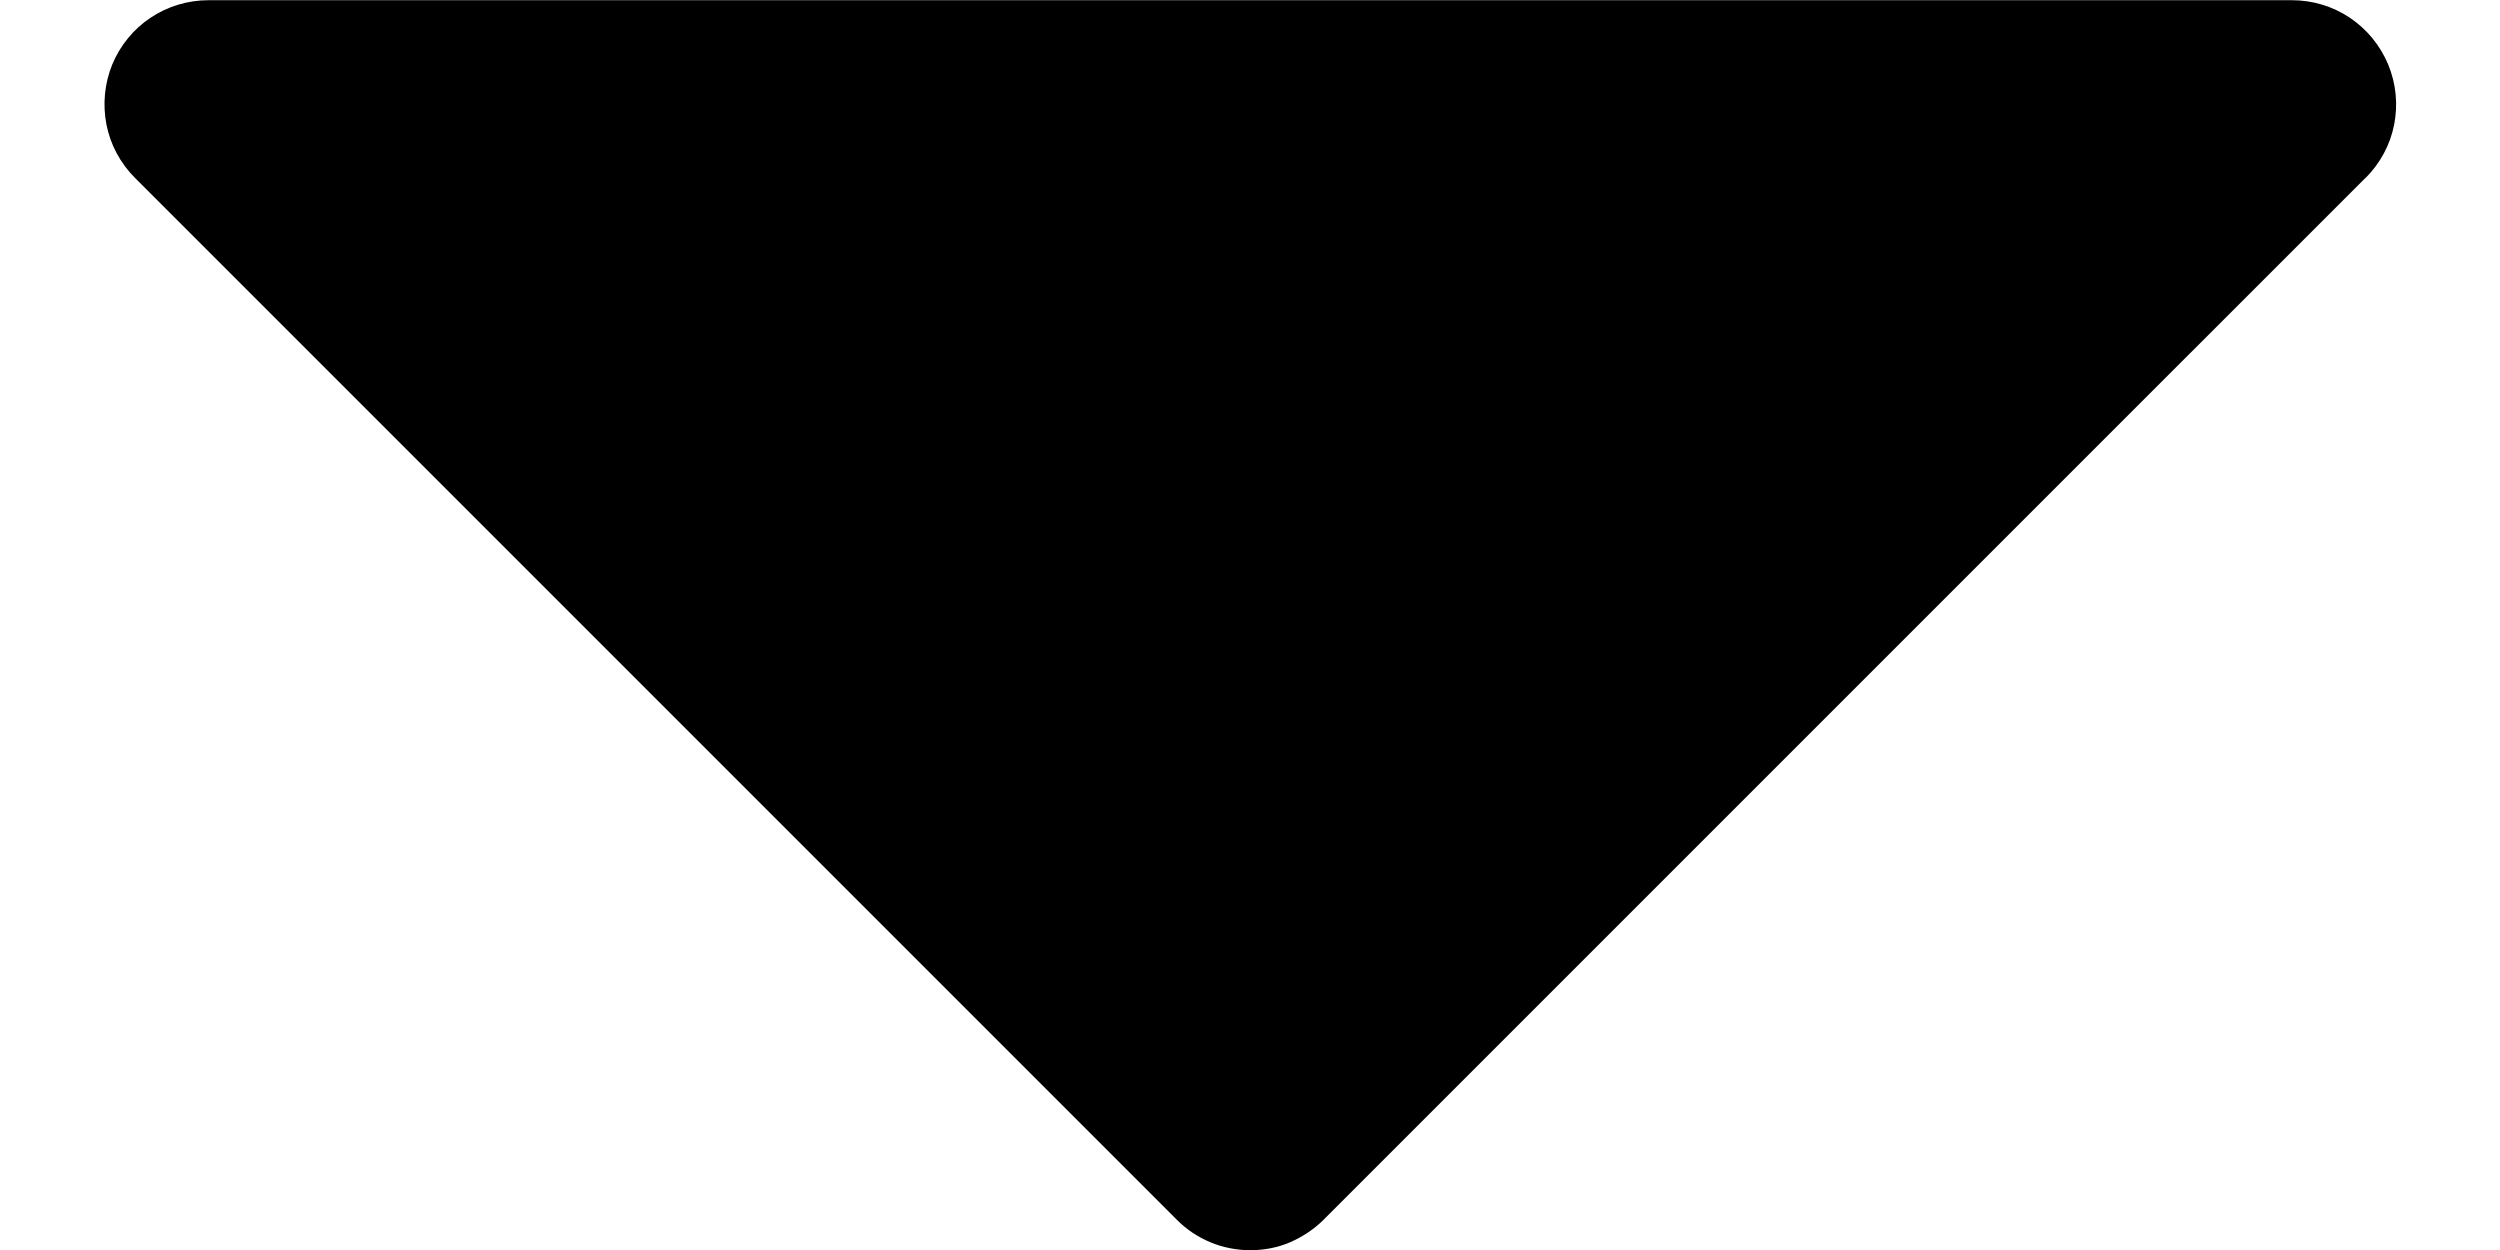
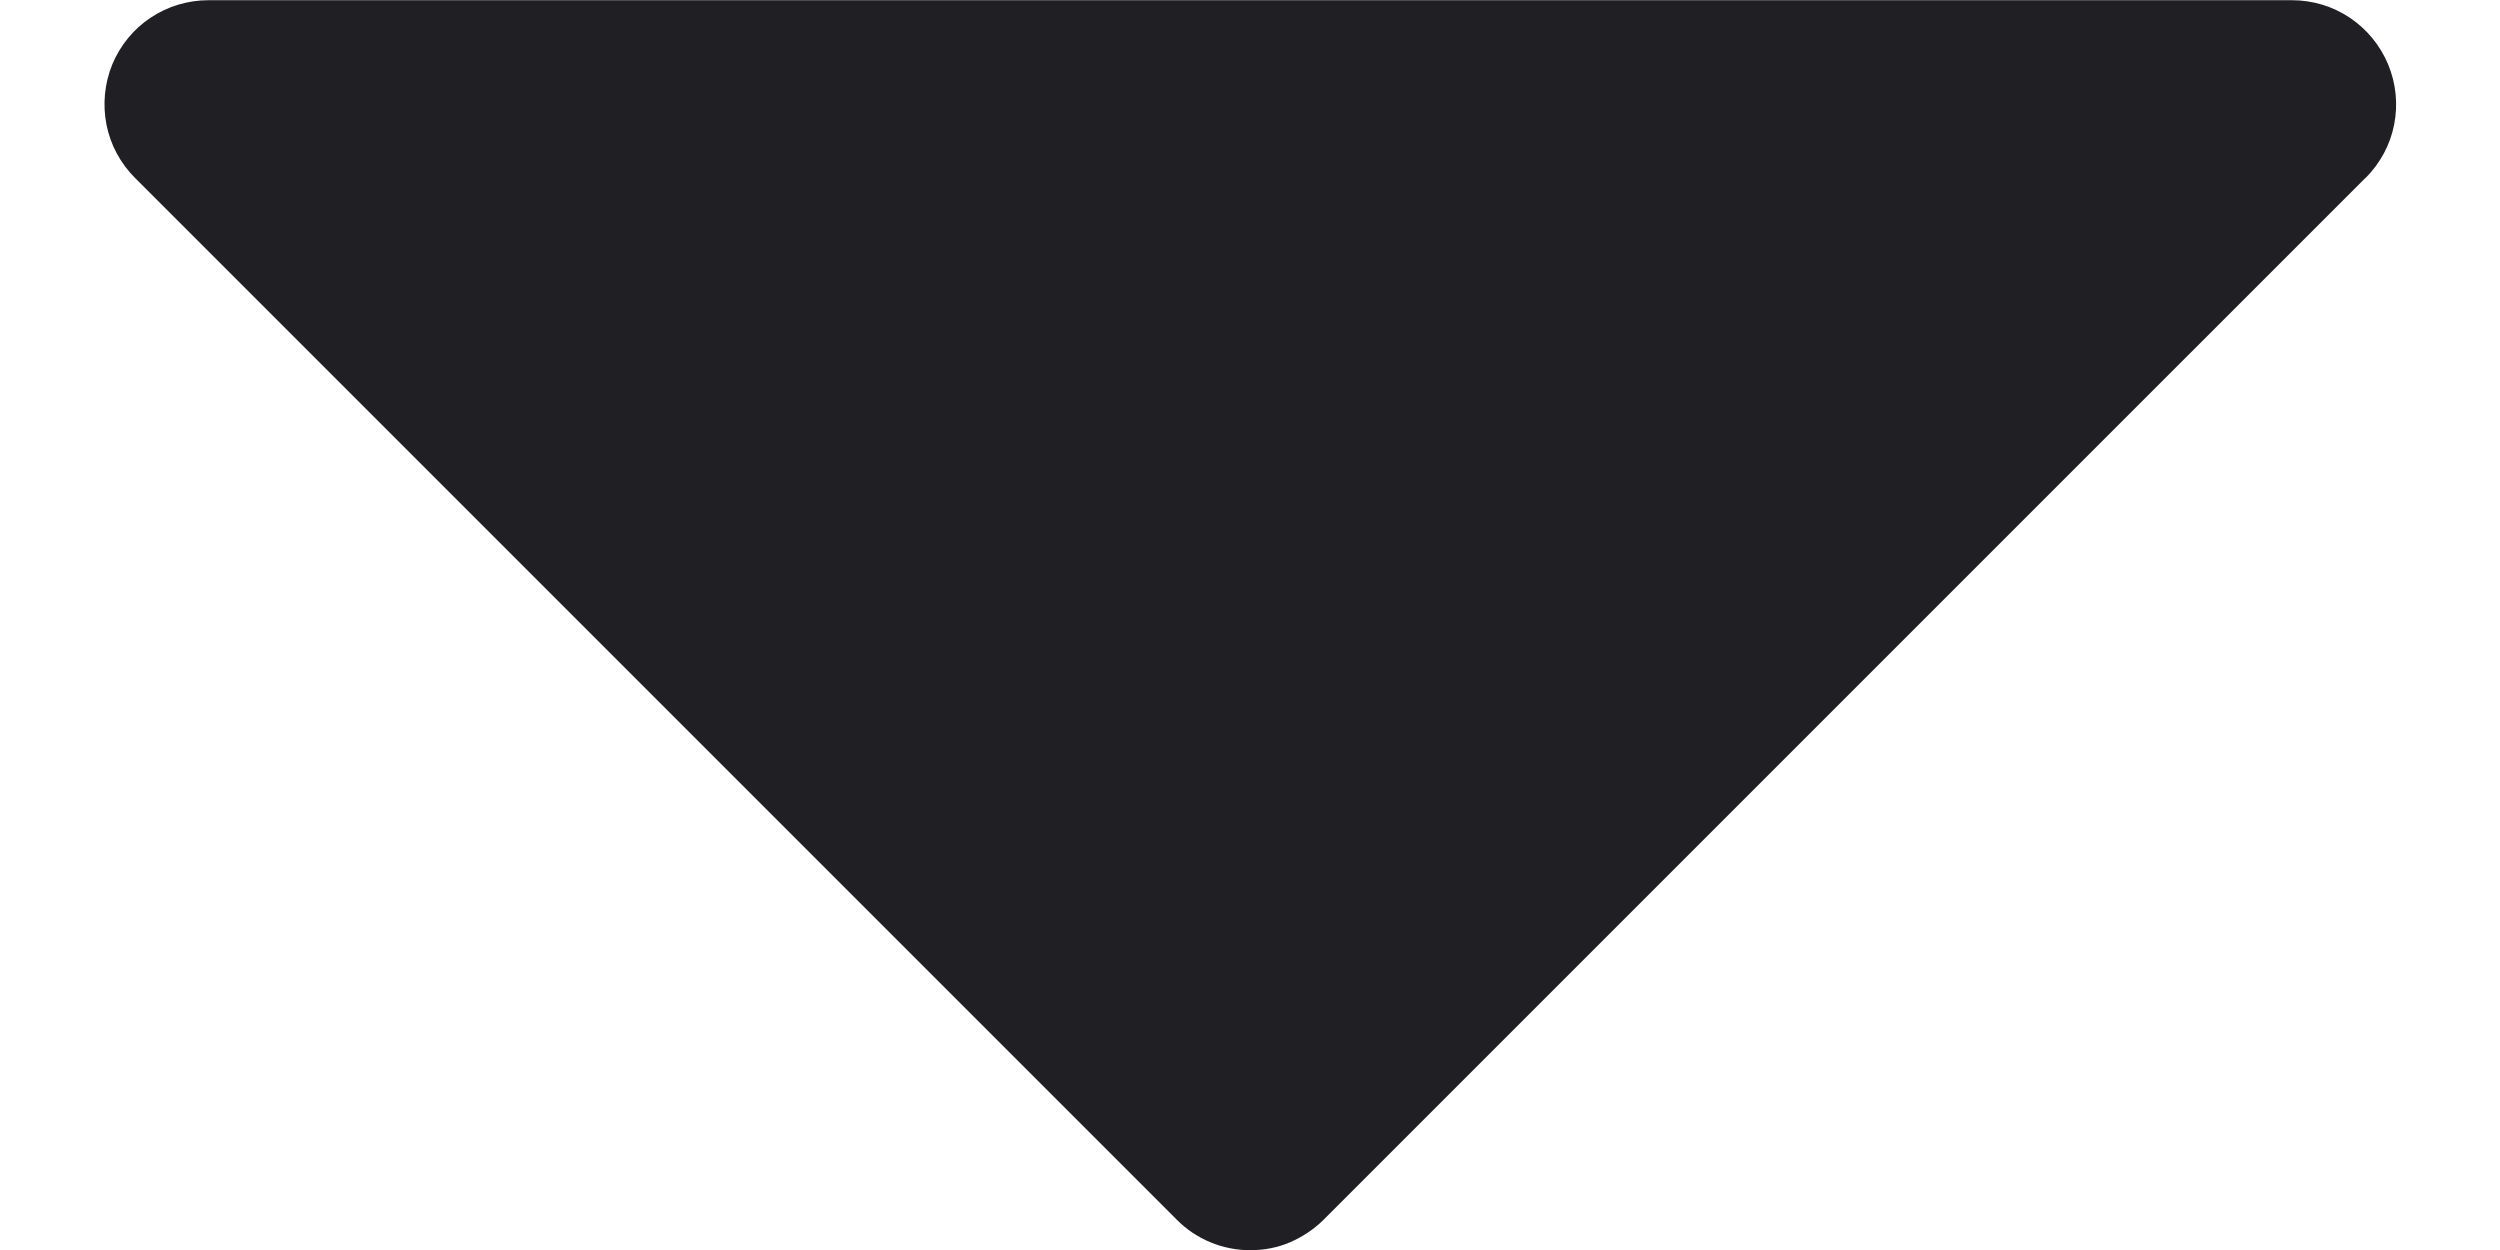
<svg xmlns="http://www.w3.org/2000/svg" fill="none" height="6" viewBox="0 0 12 6" width="12">
-   <path d="m11.354.854-5 5c-.046.046-.102.083-.162.109s-.126.038-.191.038-.131-.013-.191-.038-.116-.062-.162-.109l-5-5c-.07-.07-.118-.159-.137-.256-.019-.097-.009-.198.028-.289.038-.091.102-.17.184-.224.082-.055.179-.084.278-.084h10c.099-0.0.196.029.278.084.082.055.146.133.184.224.038.091.048.192.029.289-.019.097-.067.186-.137.256z" fill="currentColor" />
+   <path d="m11.354.854-5 5c-.046.046-.102.083-.162.109s-.126.038-.191.038-.131-.013-.191-.038-.116-.062-.162-.109l-5-5c-.07-.07-.118-.159-.137-.256-.019-.097-.009-.198.028-.289.038-.091.102-.17.184-.224.082-.055.179-.084.278-.084h10c.099-0.0.196.029.278.084.082.055.146.133.184.224.038.091.048.192.029.289-.019.097-.067.186-.137.256z" fill="#201f24" />
</svg>
